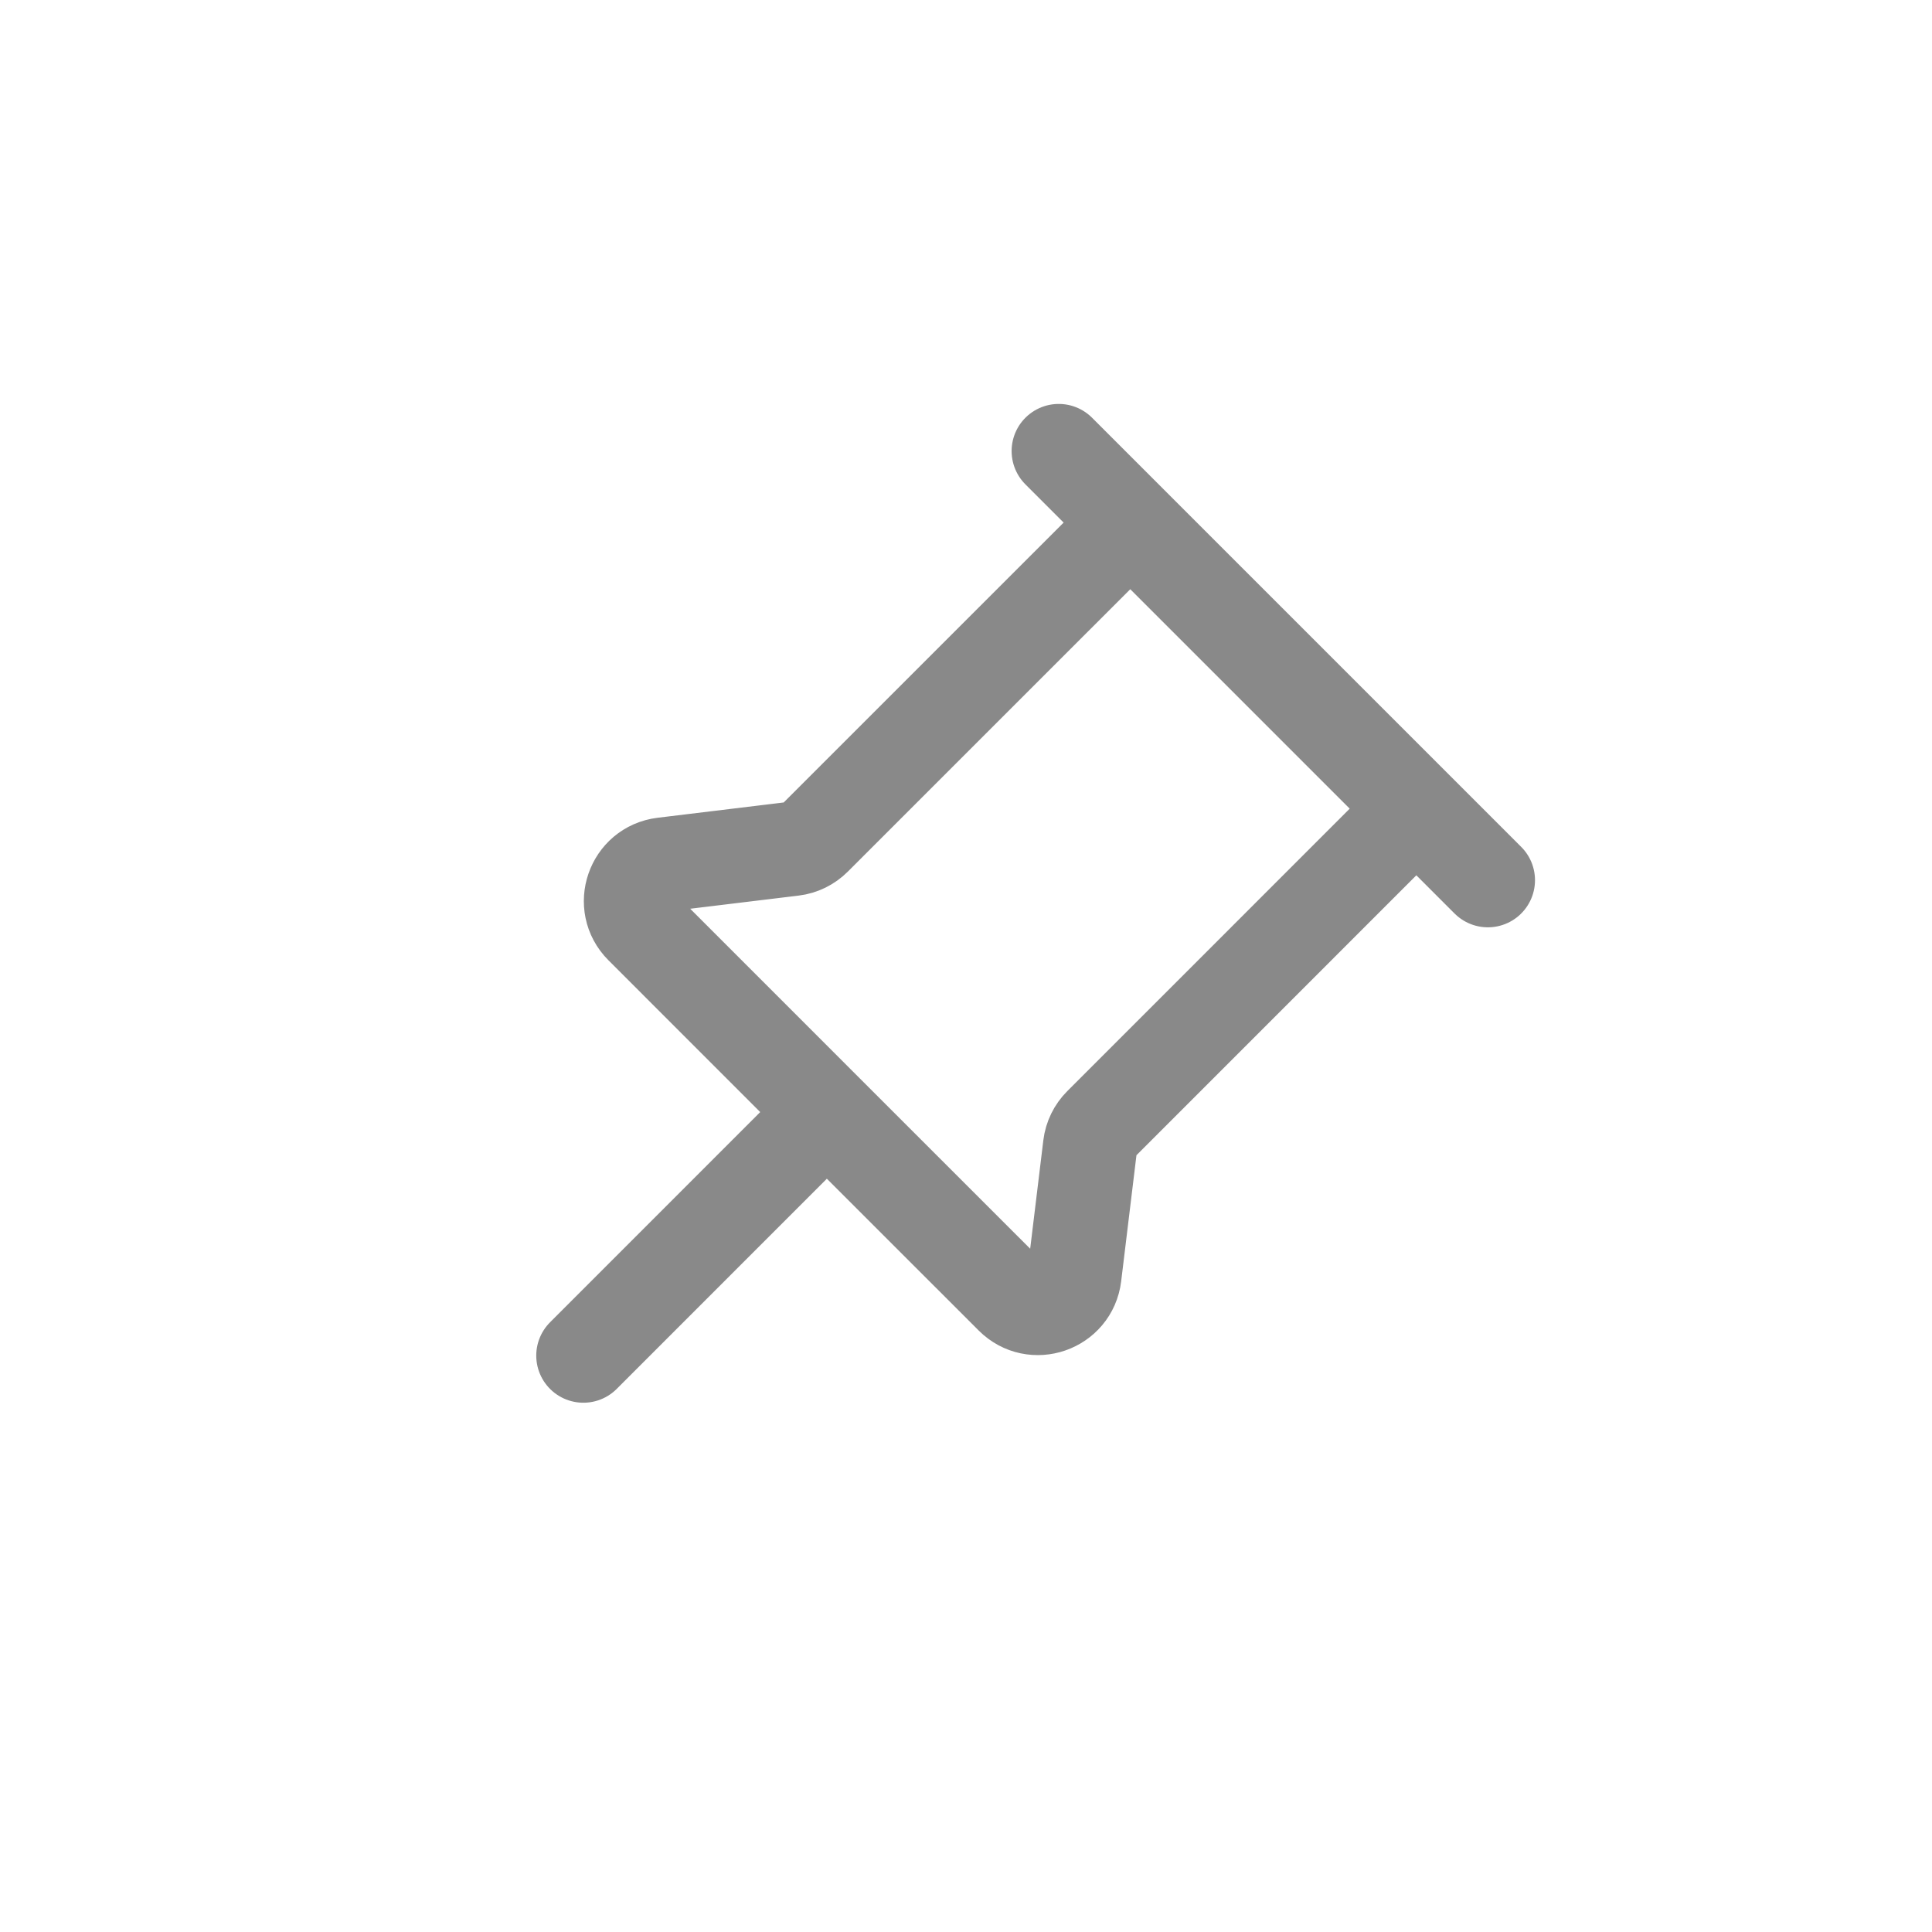
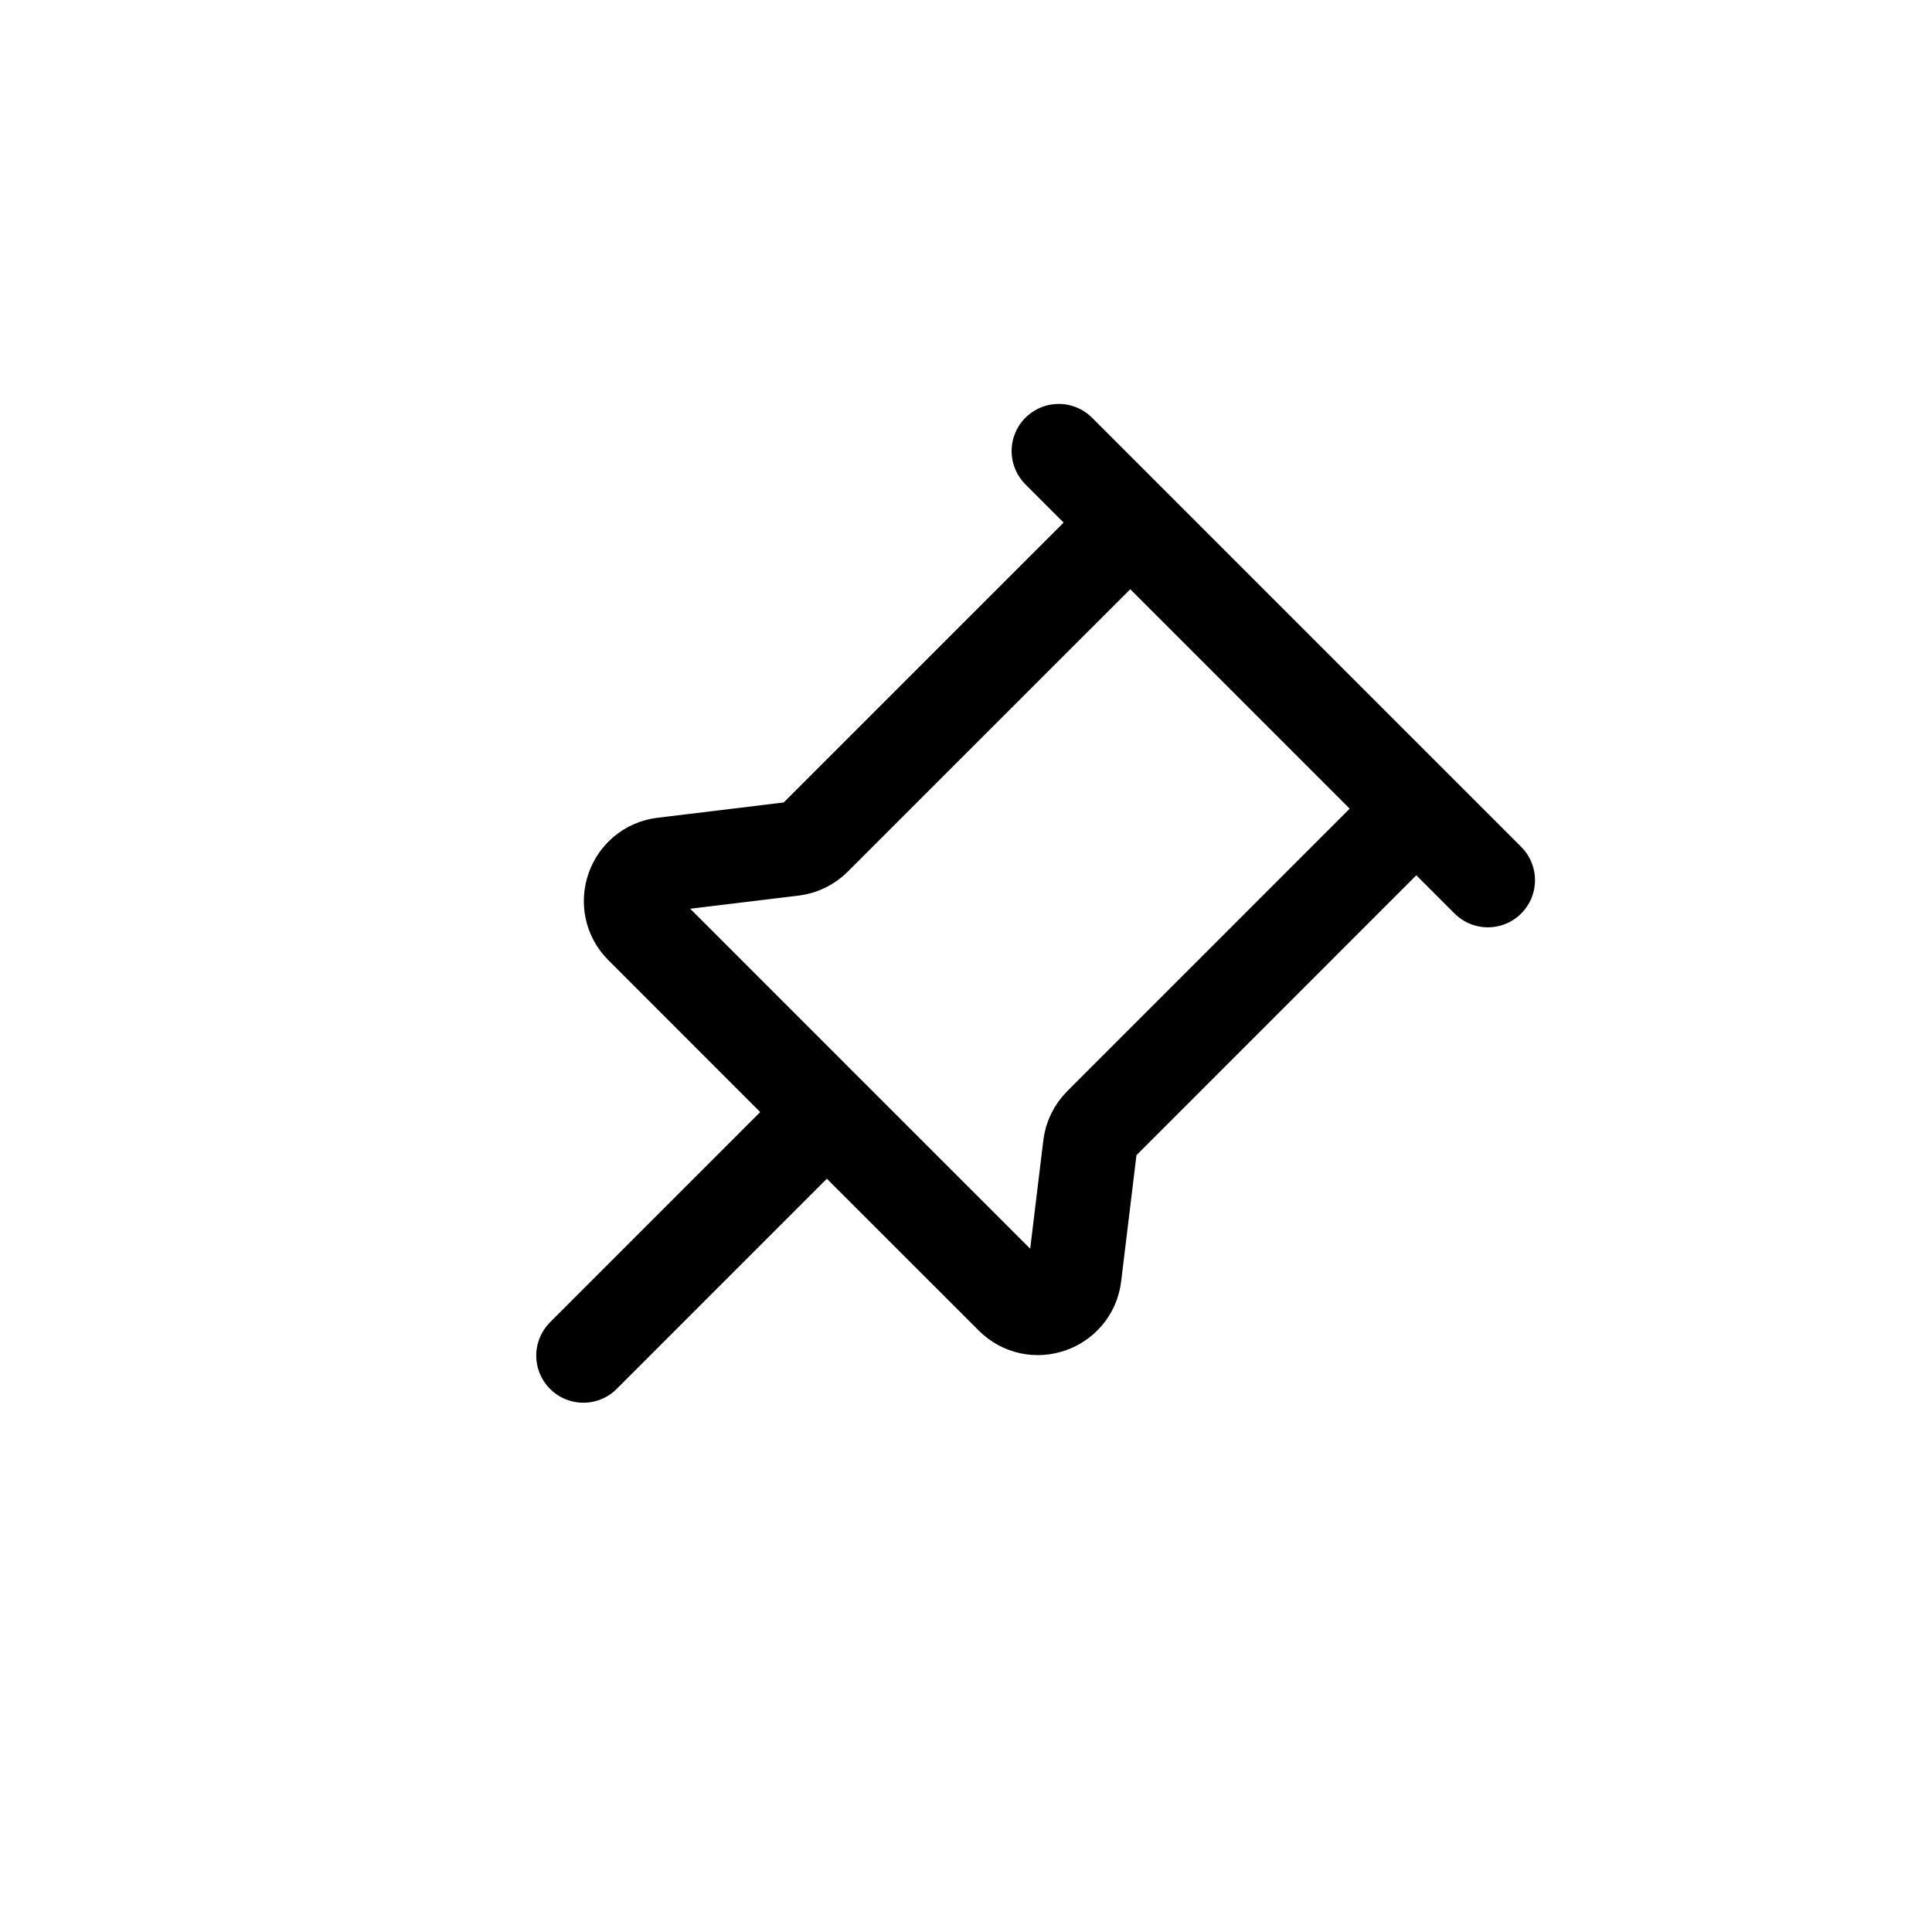
<svg xmlns="http://www.w3.org/2000/svg" width="41" height="41" viewBox="0 0 41 41" fill="none">
-   <path d="M23.986 11.09L22.468 9.572M23.986 11.09L17.285 17.79C17.162 17.913 17.002 17.992 16.829 18.013L14.075 18.347C13.431 18.426 13.16 19.212 13.619 19.671L17.547 23.6M23.986 11.09L30.057 17.161M31.575 18.679L30.057 17.161M30.057 17.161L23.357 23.862C23.234 23.985 23.155 24.145 23.134 24.318L22.8 27.072C22.721 27.716 21.935 27.988 21.476 27.528L17.547 23.6M17.547 23.6L12.38 28.768" stroke="#898989" stroke-width="2" stroke-linecap="round" stroke-linejoin="round" />
+   <path d="M23.986 11.09L22.468 9.572M23.986 11.09L17.285 17.79C17.162 17.913 17.002 17.992 16.829 18.013L14.075 18.347C13.431 18.426 13.16 19.212 13.619 19.671L17.547 23.6M23.986 11.09L30.057 17.161M31.575 18.679L30.057 17.161M30.057 17.161L23.357 23.862C23.234 23.985 23.155 24.145 23.134 24.318L22.8 27.072C22.721 27.716 21.935 27.988 21.476 27.528L17.547 23.6M17.547 23.6L12.38 28.768" stroke="currentColor" stroke-width="2" stroke-linecap="round" stroke-linejoin="round" />
</svg>
